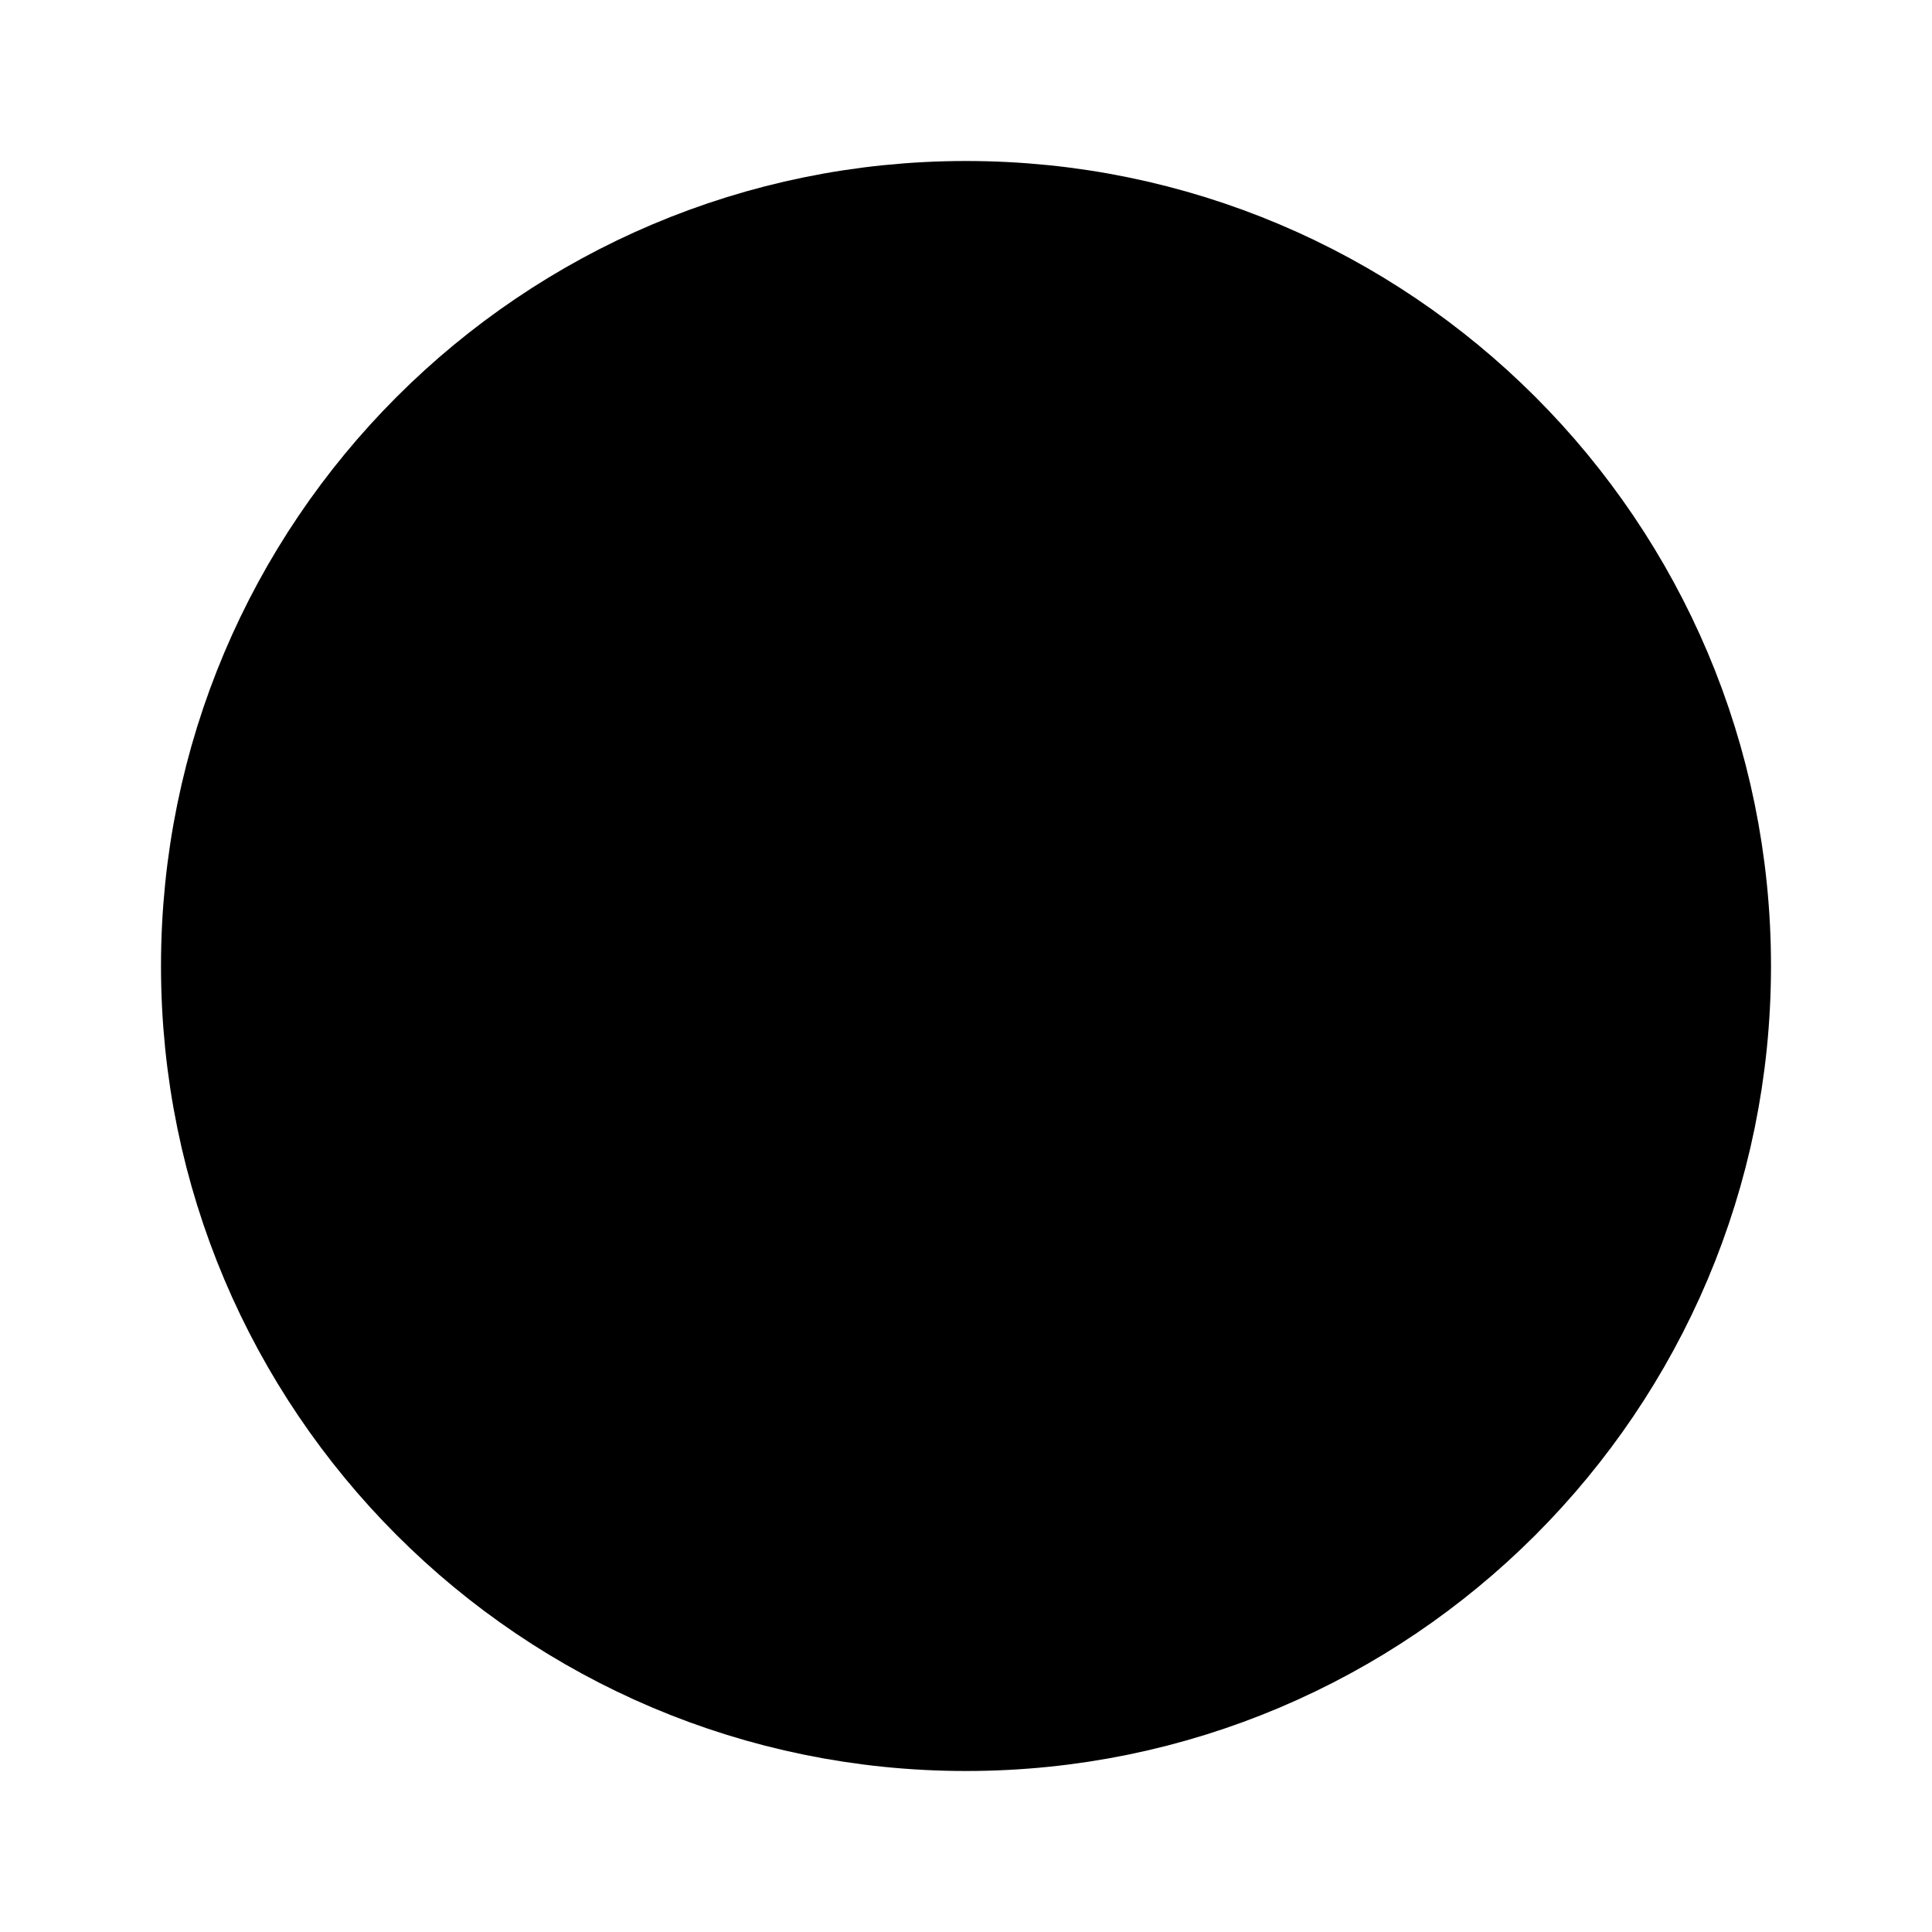
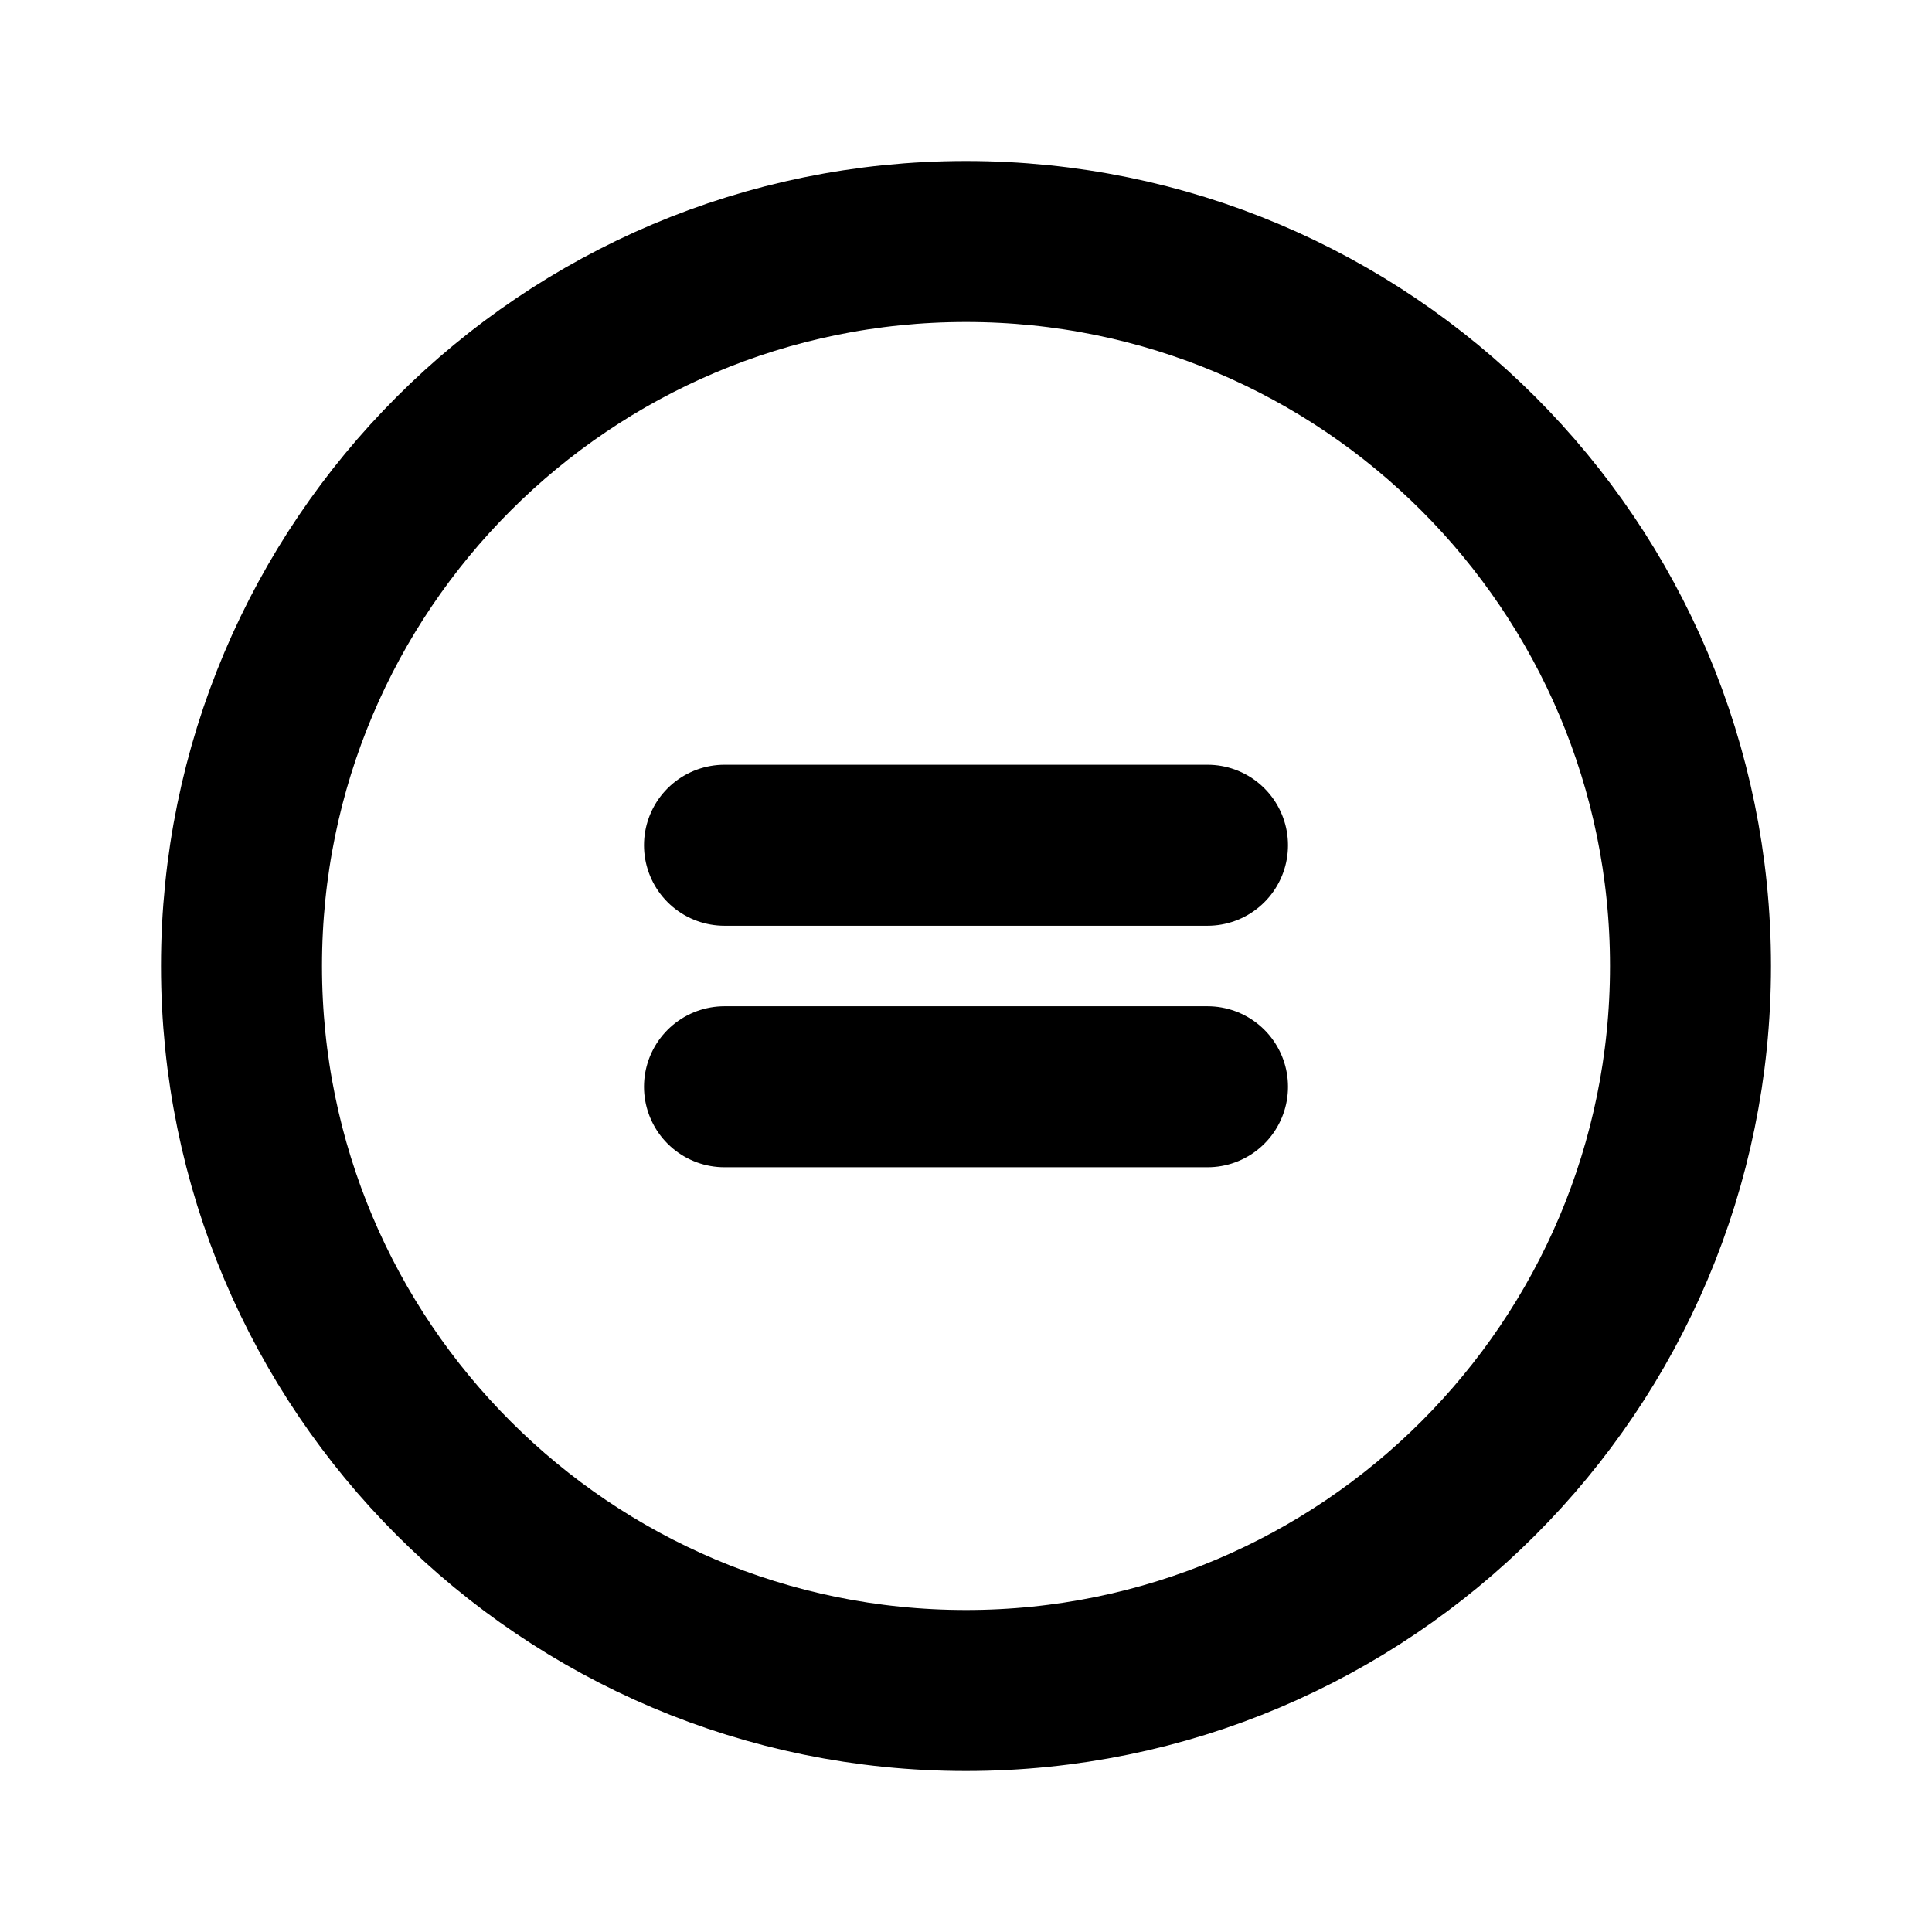
- <svg xmlns="http://www.w3.org/2000/svg" fill="currentColor" viewBox="0 0 24 24">
+ <svg xmlns="http://www.w3.org/2000/svg" fill="none" viewBox="0 0 24 24">
  <path stroke="currentColor" stroke-linecap="round" stroke-linejoin="round" stroke-width="2" d="M9 10.5h6m-6 3h6m6-1.5a9 9 0 1 1-18 0 9 9 0 0 1 18 0Z" />
</svg>
